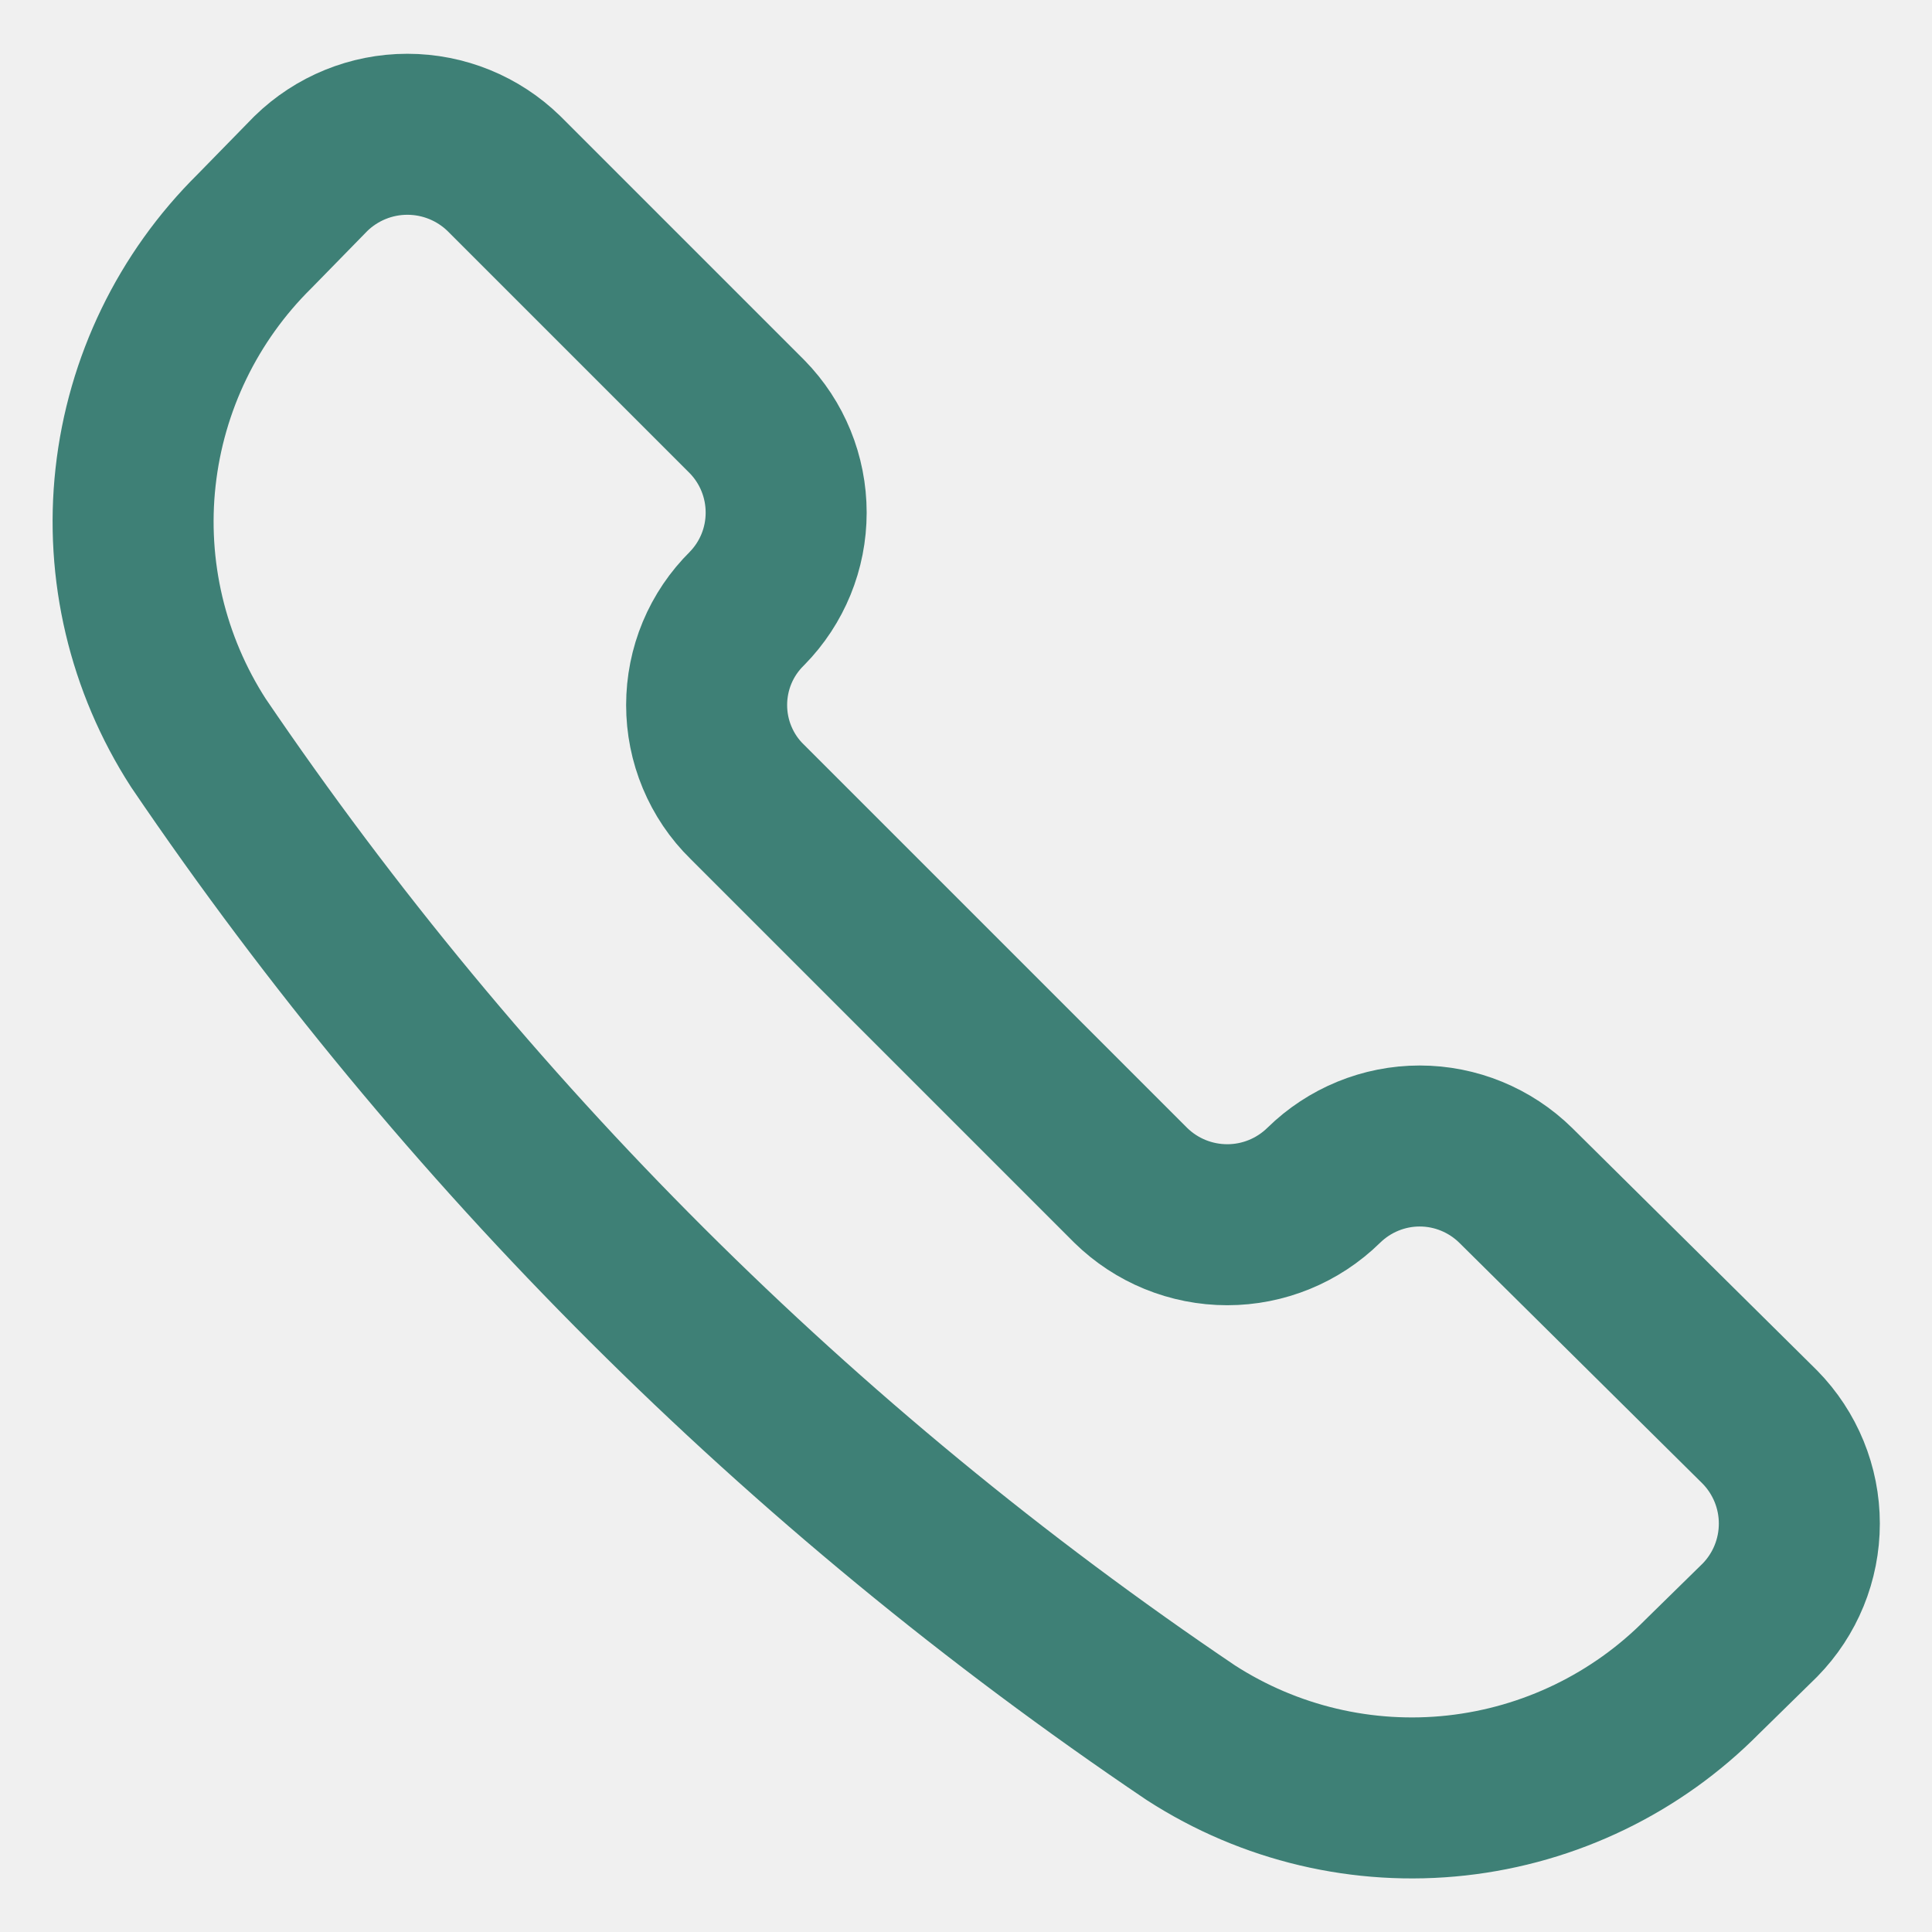
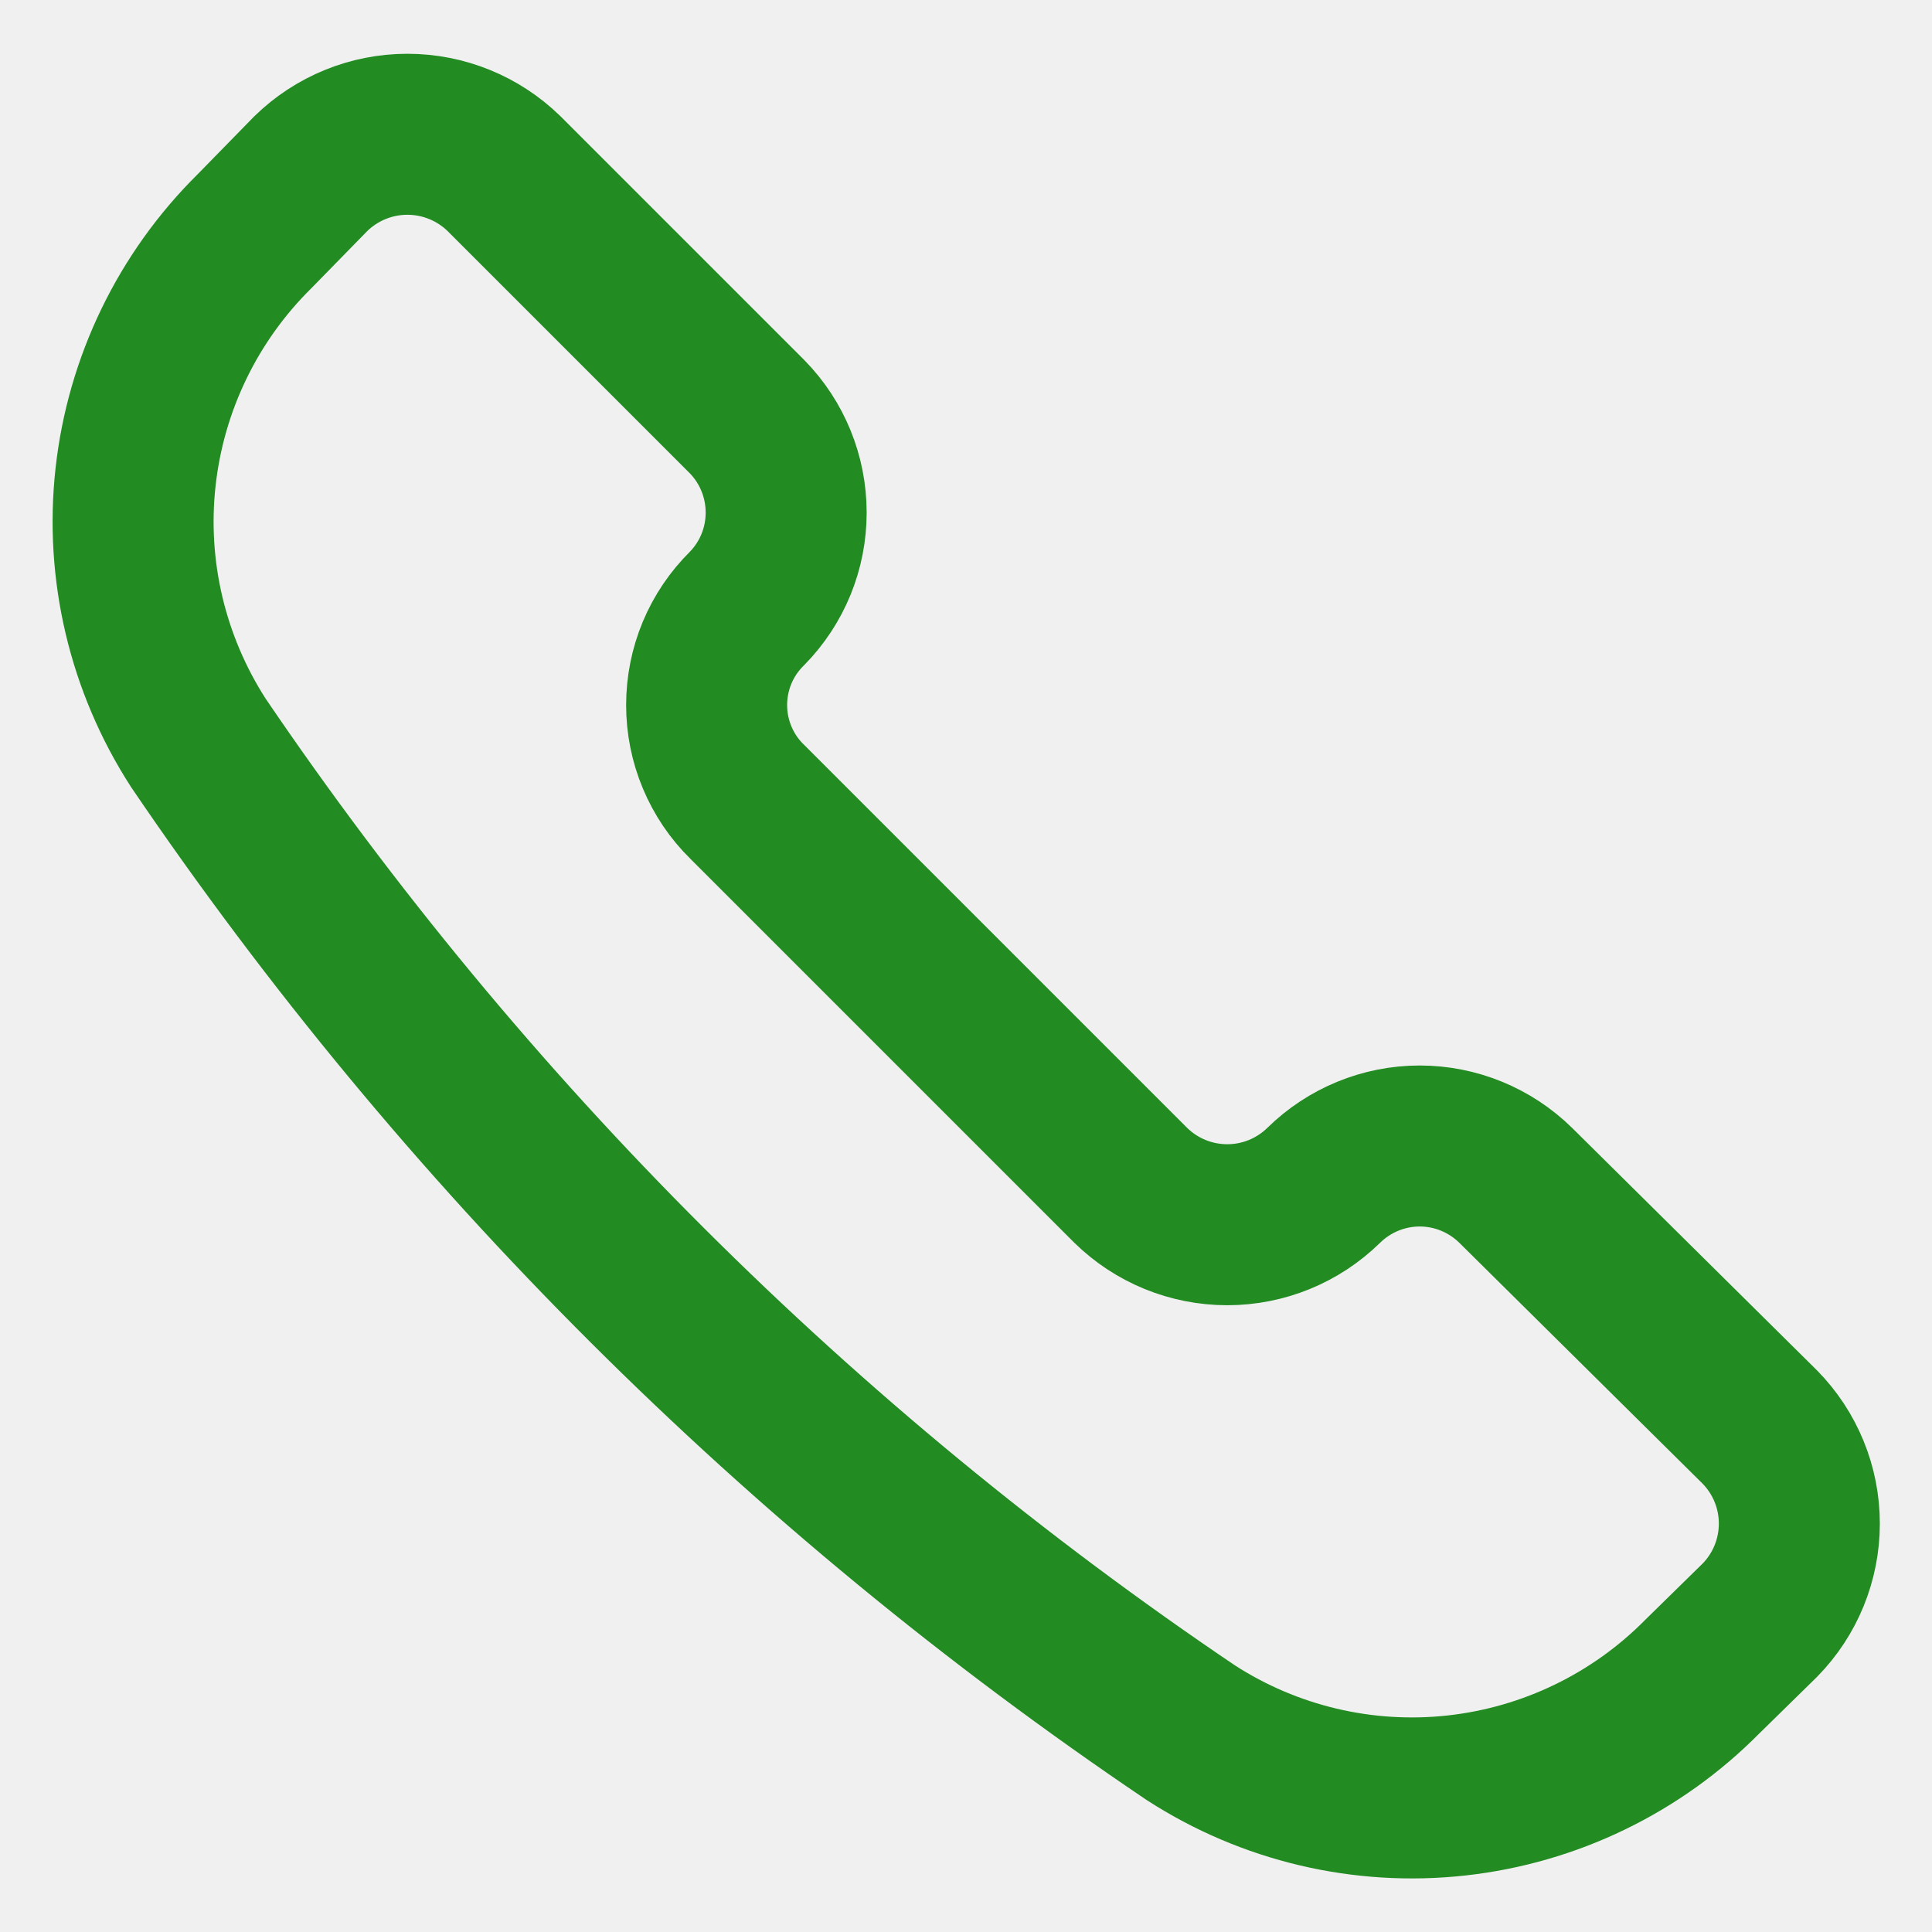
<svg xmlns="http://www.w3.org/2000/svg" width="12" height="12" viewBox="0 0 12 12" fill="none">
  <g clip-path="url(#clip0_1840_1183)">
-     <path d="M7.396 10.762C7.885 11.078 8.468 11.216 9.047 11.152C9.626 11.088 10.165 10.827 10.574 10.413L10.931 10.063C11.088 9.903 11.176 9.688 11.176 9.463C11.176 9.239 11.088 9.024 10.931 8.864L9.414 7.362C9.255 7.206 9.041 7.118 8.818 7.118C8.595 7.118 8.381 7.206 8.222 7.362C8.062 7.519 7.847 7.607 7.623 7.607C7.398 7.607 7.183 7.519 7.023 7.362L4.64 4.979C4.56 4.901 4.497 4.807 4.454 4.704C4.411 4.601 4.389 4.491 4.389 4.379C4.389 4.268 4.411 4.157 4.454 4.054C4.497 3.951 4.56 3.858 4.64 3.779C4.796 3.62 4.883 3.407 4.883 3.184C4.883 2.961 4.796 2.747 4.64 2.588L3.13 1.078C2.97 0.922 2.755 0.834 2.53 0.834C2.306 0.834 2.091 0.922 1.931 1.078L1.581 1.436C1.167 1.845 0.906 2.384 0.842 2.963C0.778 3.541 0.916 4.124 1.232 4.614C2.876 7.037 4.968 9.124 7.396 10.762Z" stroke="#3E8076" stroke-linecap="round" stroke-linejoin="round" />
+     <path d="M7.396 10.762C7.885 11.078 8.468 11.216 9.047 11.152C9.626 11.088 10.165 10.827 10.574 10.413L10.931 10.063C11.088 9.903 11.176 9.688 11.176 9.463C11.176 9.239 11.088 9.024 10.931 8.864L9.414 7.362C9.255 7.206 9.041 7.118 8.818 7.118C8.595 7.118 8.381 7.206 8.222 7.362C8.062 7.519 7.847 7.607 7.623 7.607C7.398 7.607 7.183 7.519 7.023 7.362L4.64 4.979C4.56 4.901 4.497 4.807 4.454 4.704C4.411 4.601 4.389 4.491 4.389 4.379C4.389 4.268 4.411 4.157 4.454 4.054C4.497 3.951 4.56 3.858 4.64 3.779C4.796 3.62 4.883 3.407 4.883 3.184C4.883 2.961 4.796 2.747 4.64 2.588L3.13 1.078C2.97 0.922 2.755 0.834 2.53 0.834C2.306 0.834 2.091 0.922 1.931 1.078L1.581 1.436C1.167 1.845 0.906 2.384 0.842 2.963C0.778 3.541 0.916 4.124 1.232 4.614C2.876 7.037 4.968 9.124 7.396 10.762Z" stroke="#228B22" stroke-linecap="round" stroke-linejoin="round" />
  </g>
  <defs>
    <clipPath id="clip0_1840_1183">
      <rect width="12" height="12" fill="white" transform="matrix(-1 0 0 1 12 0)" />
    </clipPath>
  </defs>
</svg>
